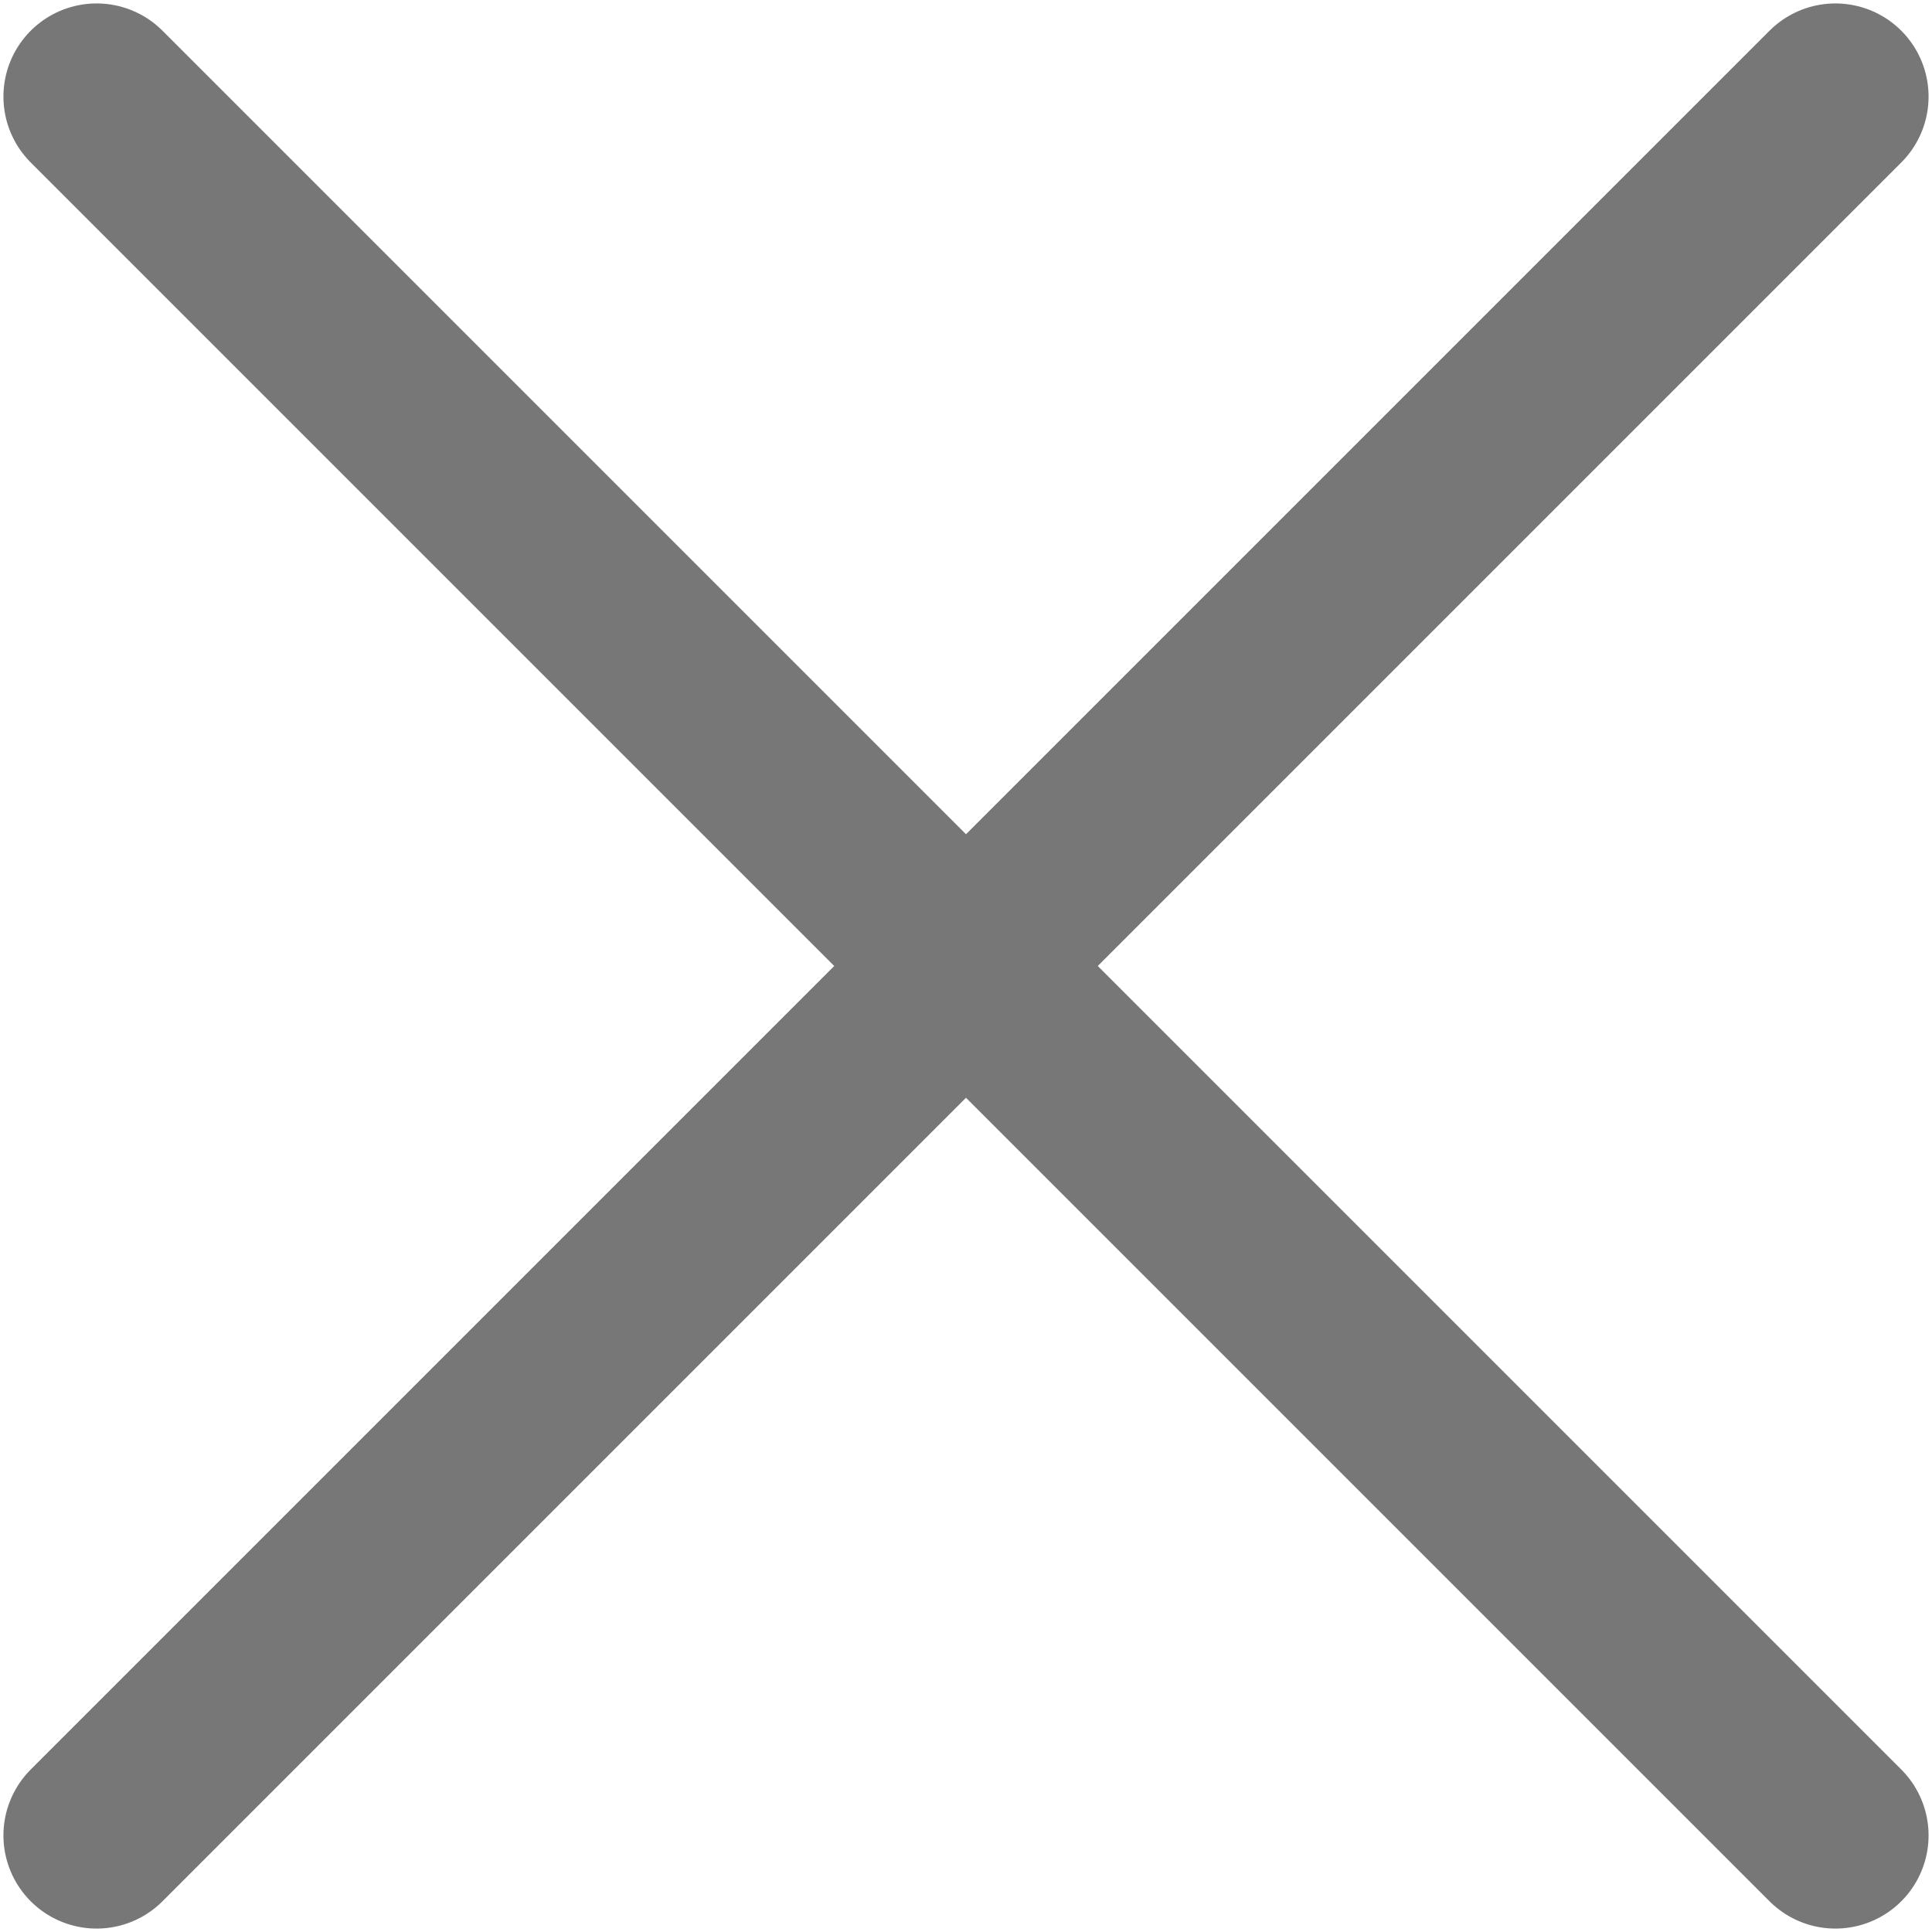
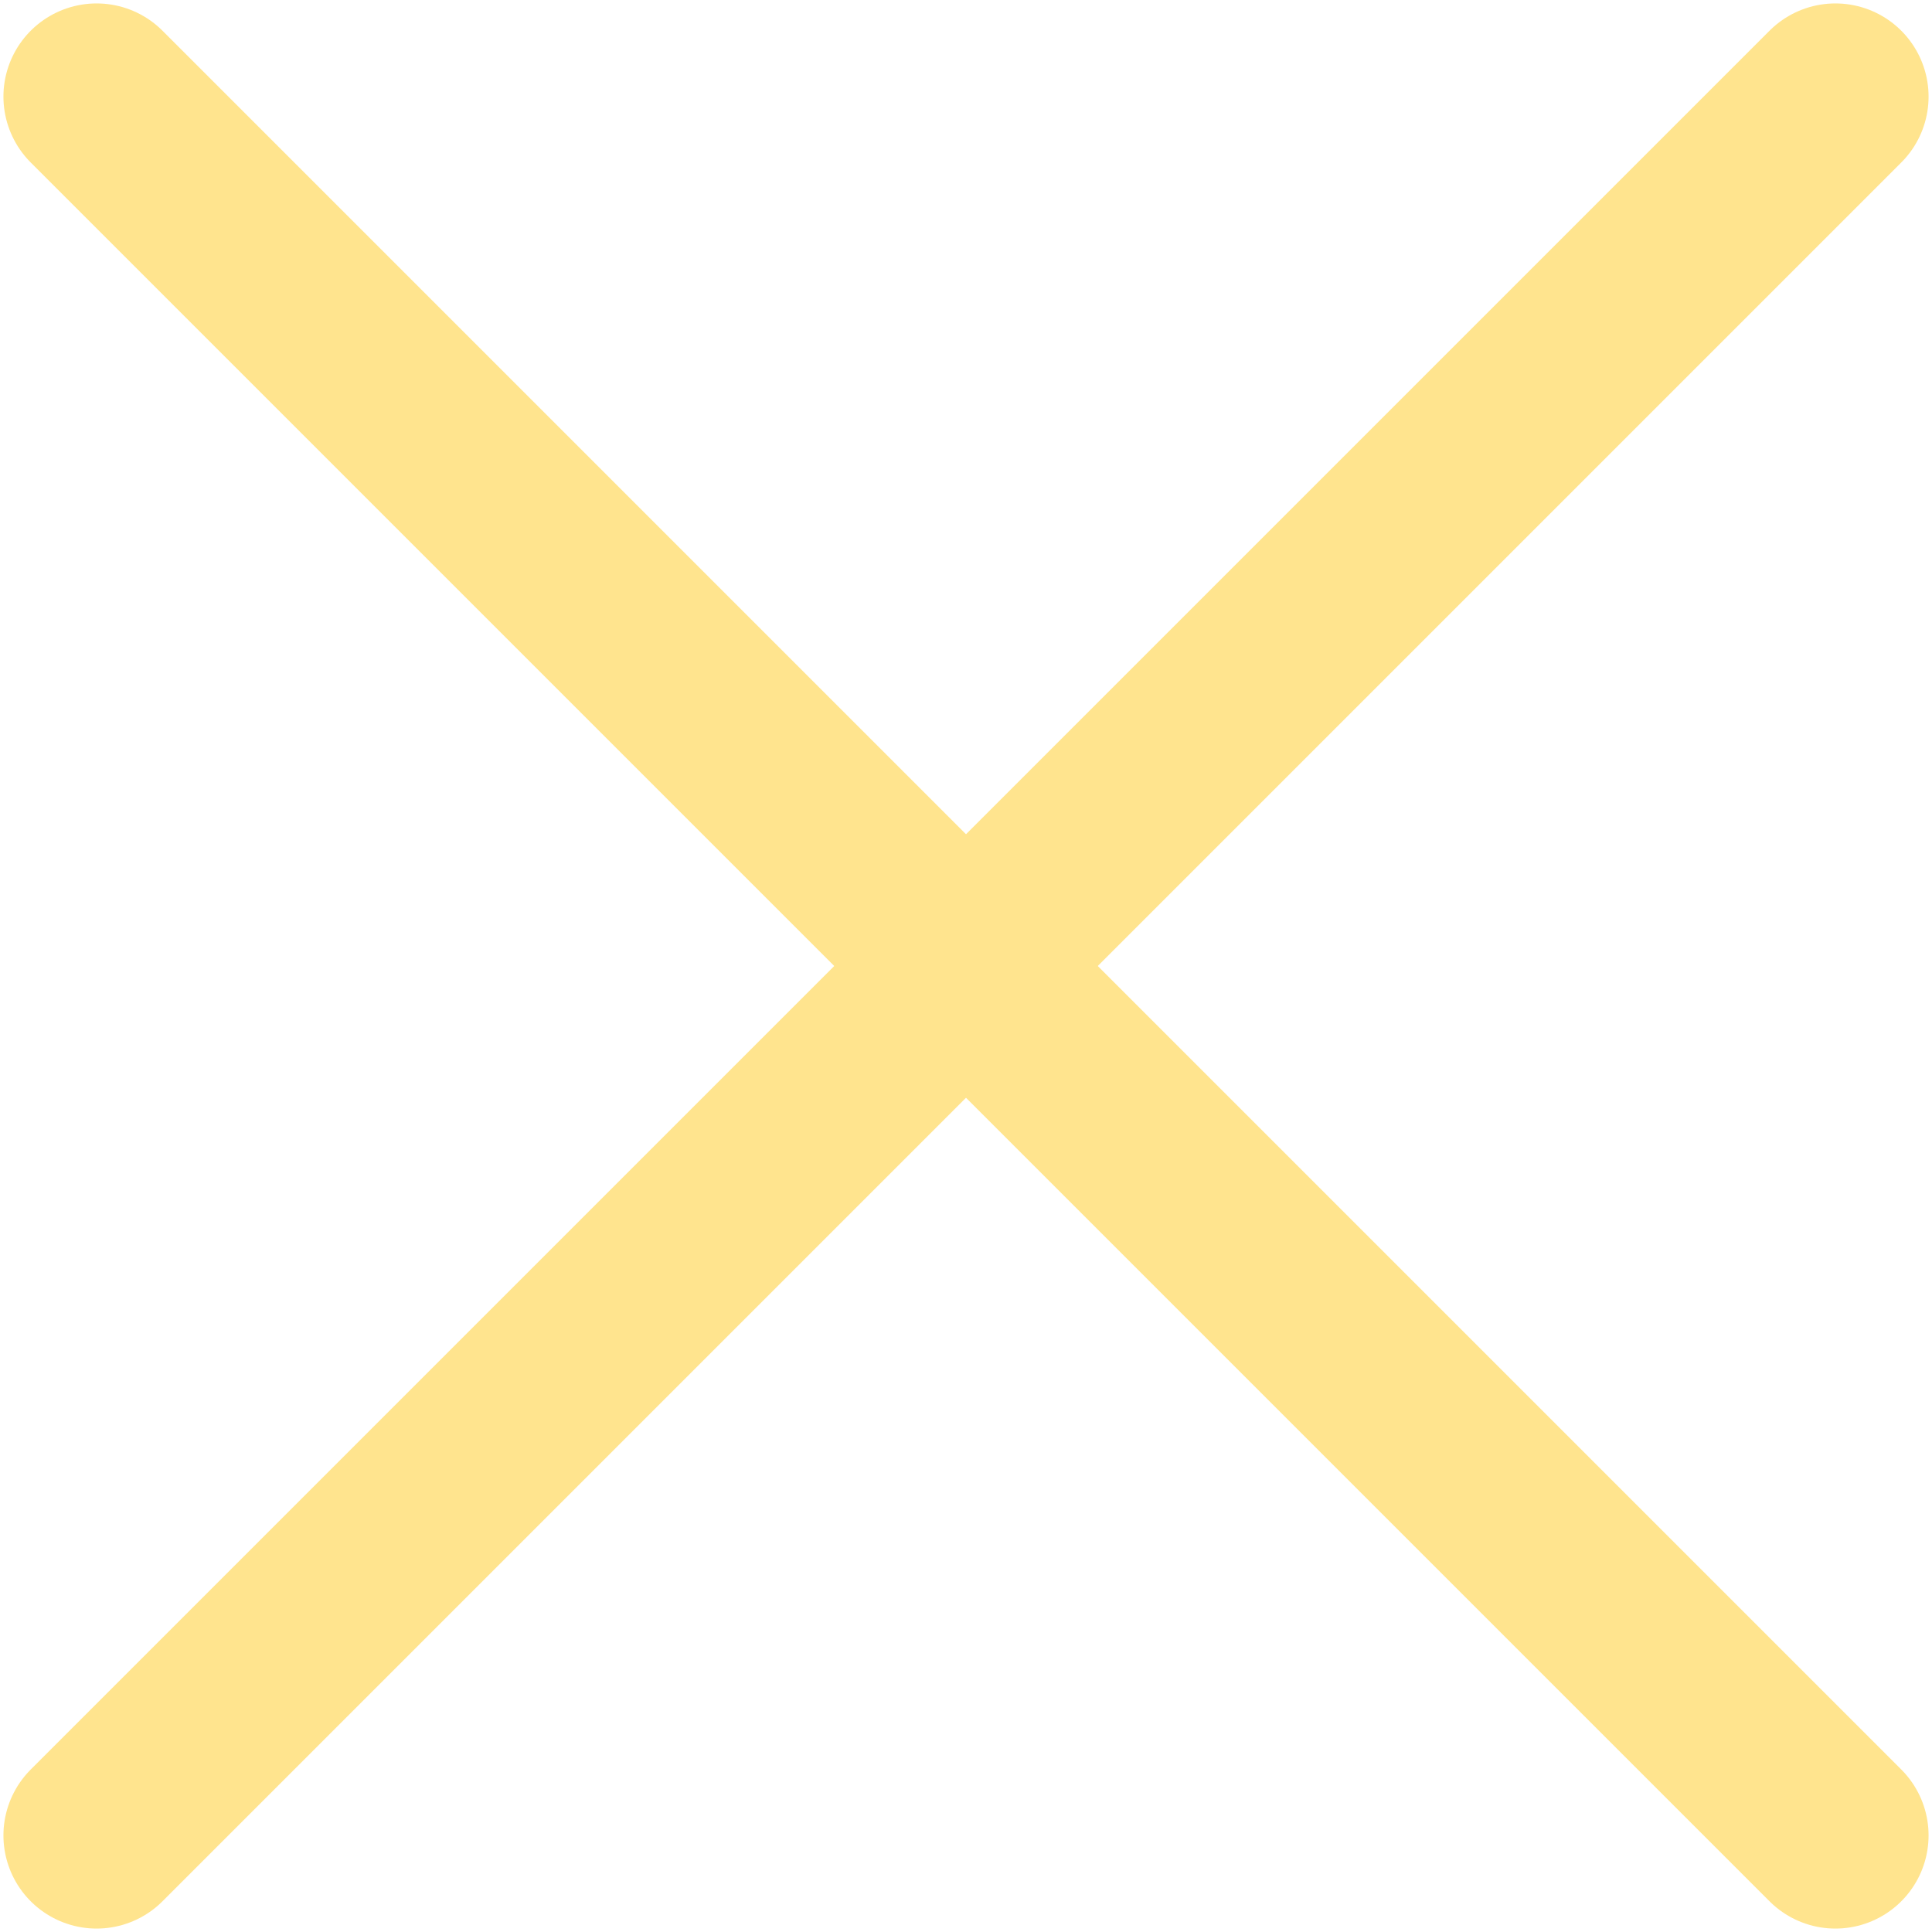
<svg xmlns="http://www.w3.org/2000/svg" width="20" height="20" viewBox="0 0 20 20" fill="none">
-   <path d="M19 1L1 19" stroke="#777777" stroke-width="1.929" stroke-linecap="round" stroke-linejoin="round" />
-   <path d="M1 1L19 19" stroke="#777777" stroke-width="1.929" stroke-linecap="round" stroke-linejoin="round" />
+   <path d="M19 1L1 19" stroke="#FFE48E" stroke-width="1.929" stroke-linecap="round" stroke-linejoin="round" />
+   <path d="M1 1L19 19" stroke="#FFE48E" stroke-width="1.929" stroke-linecap="round" stroke-linejoin="round" />
</svg>
